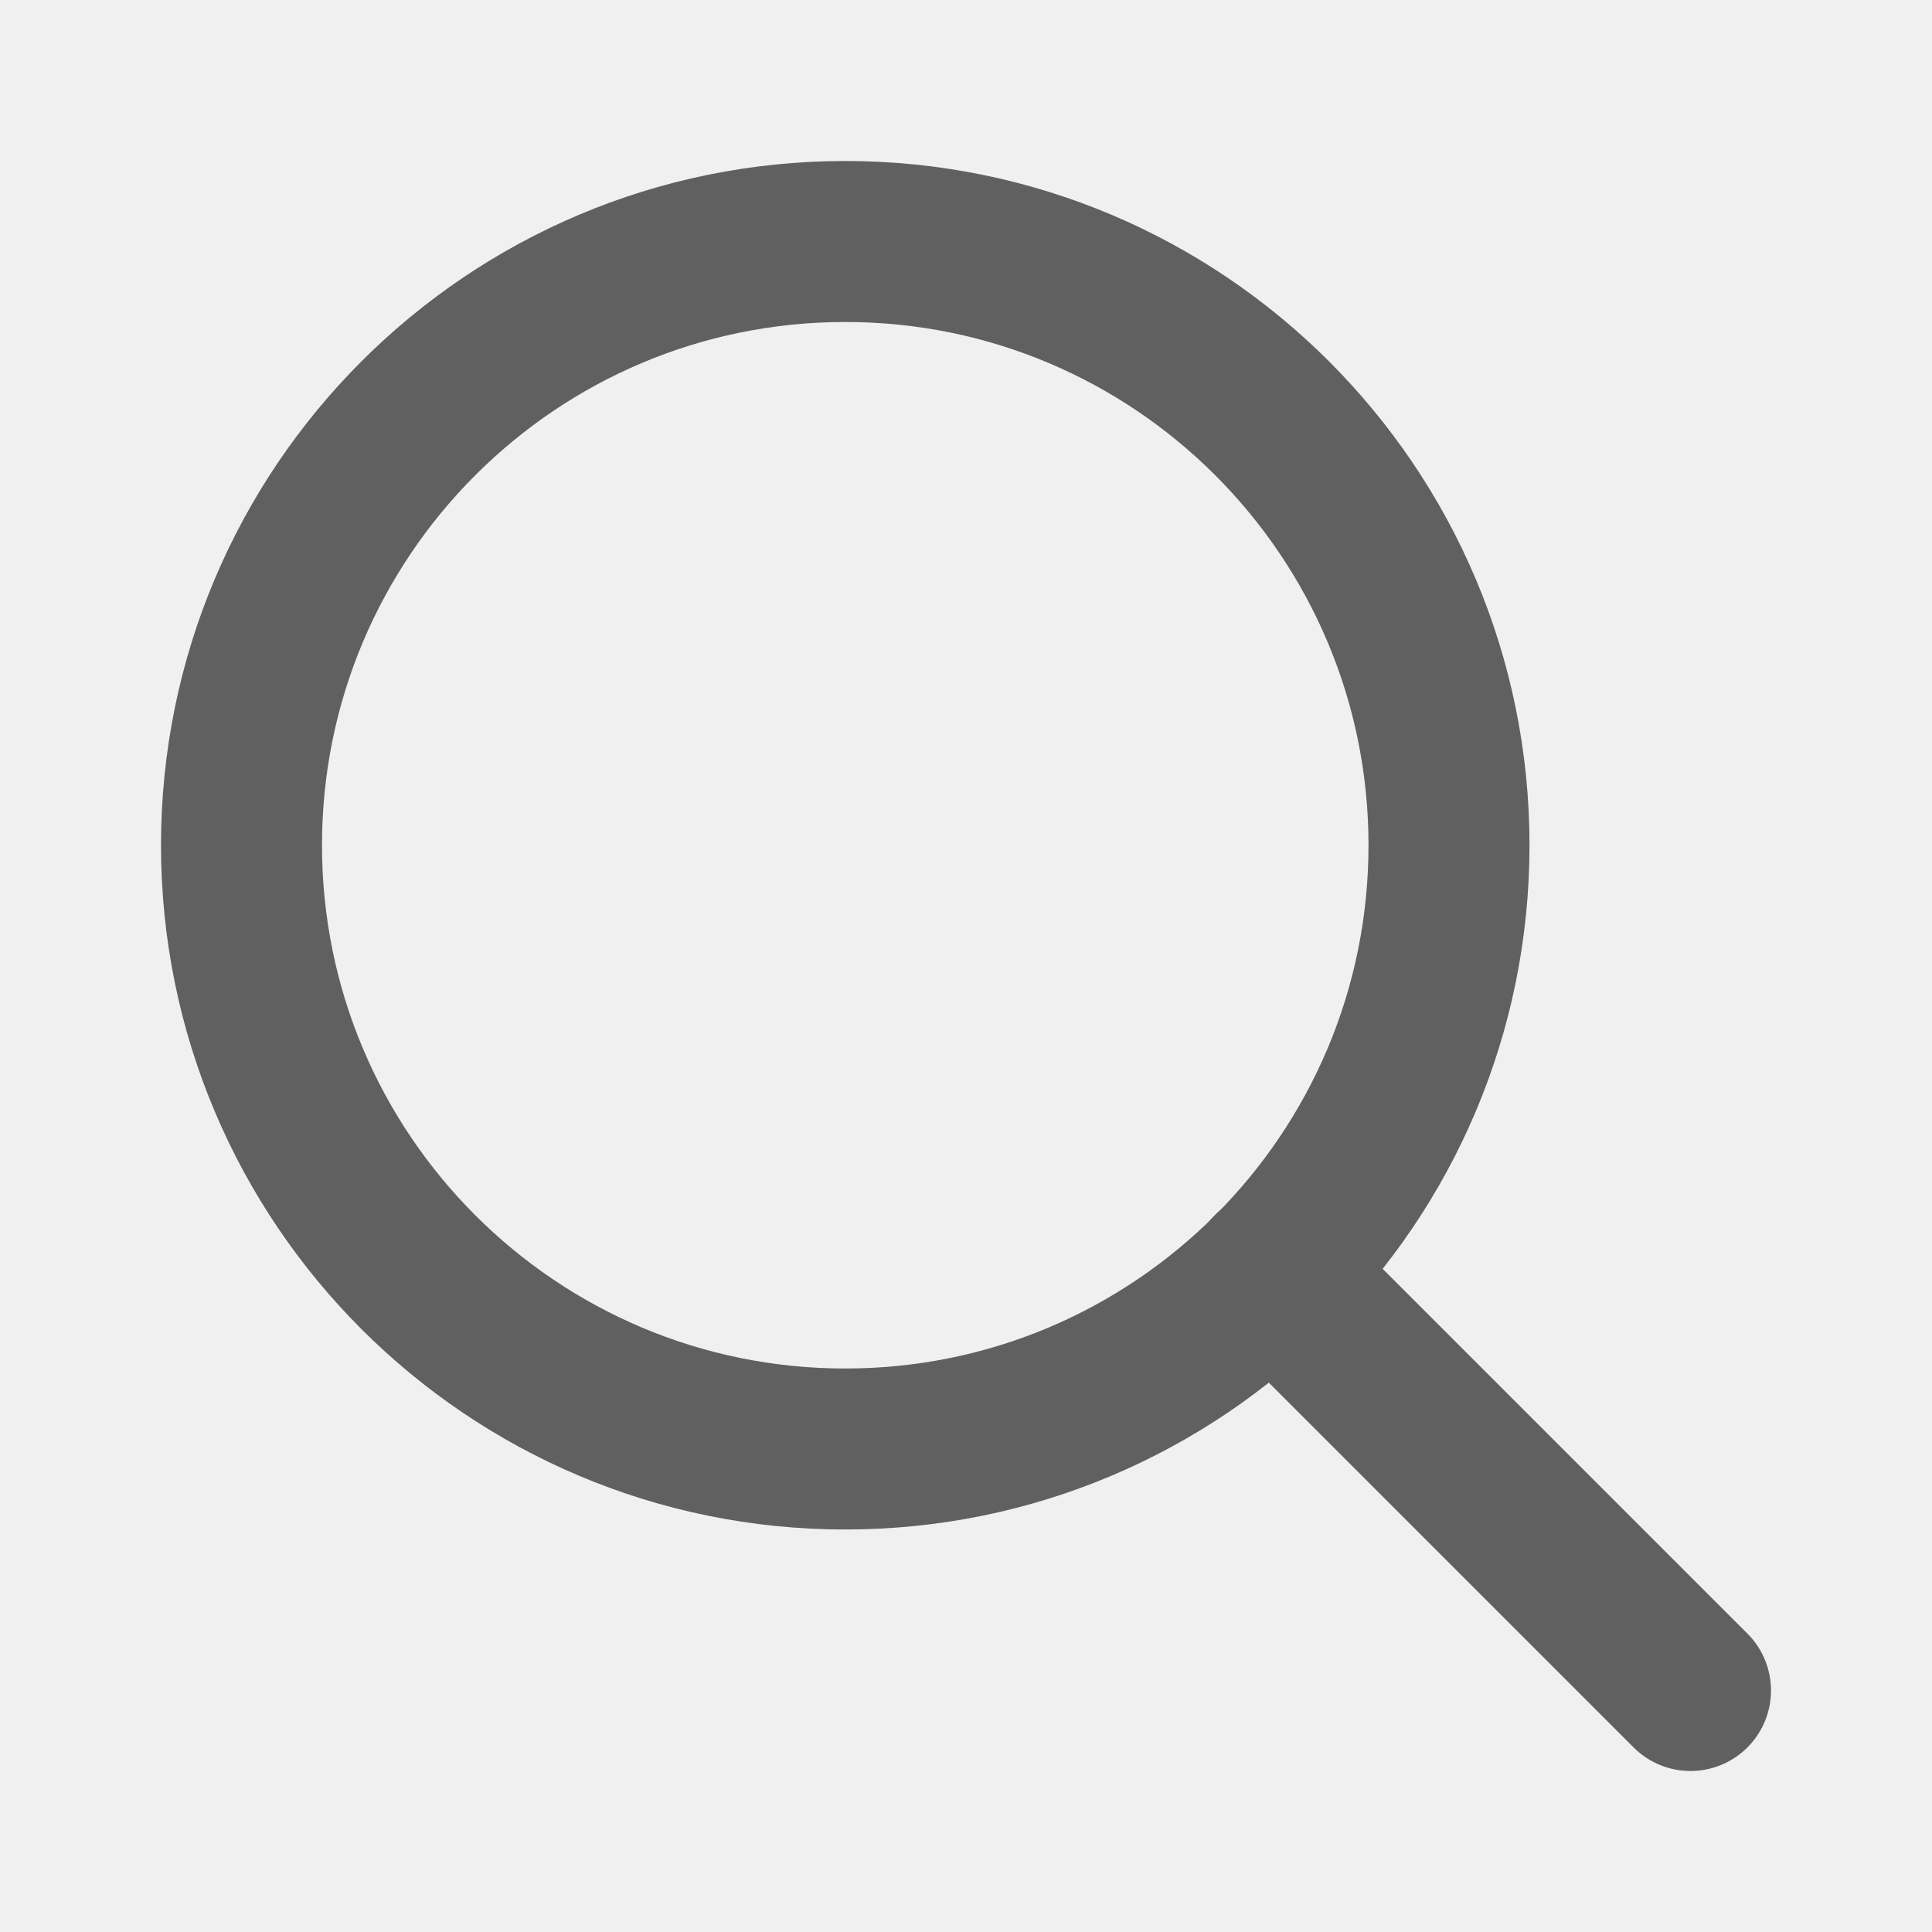
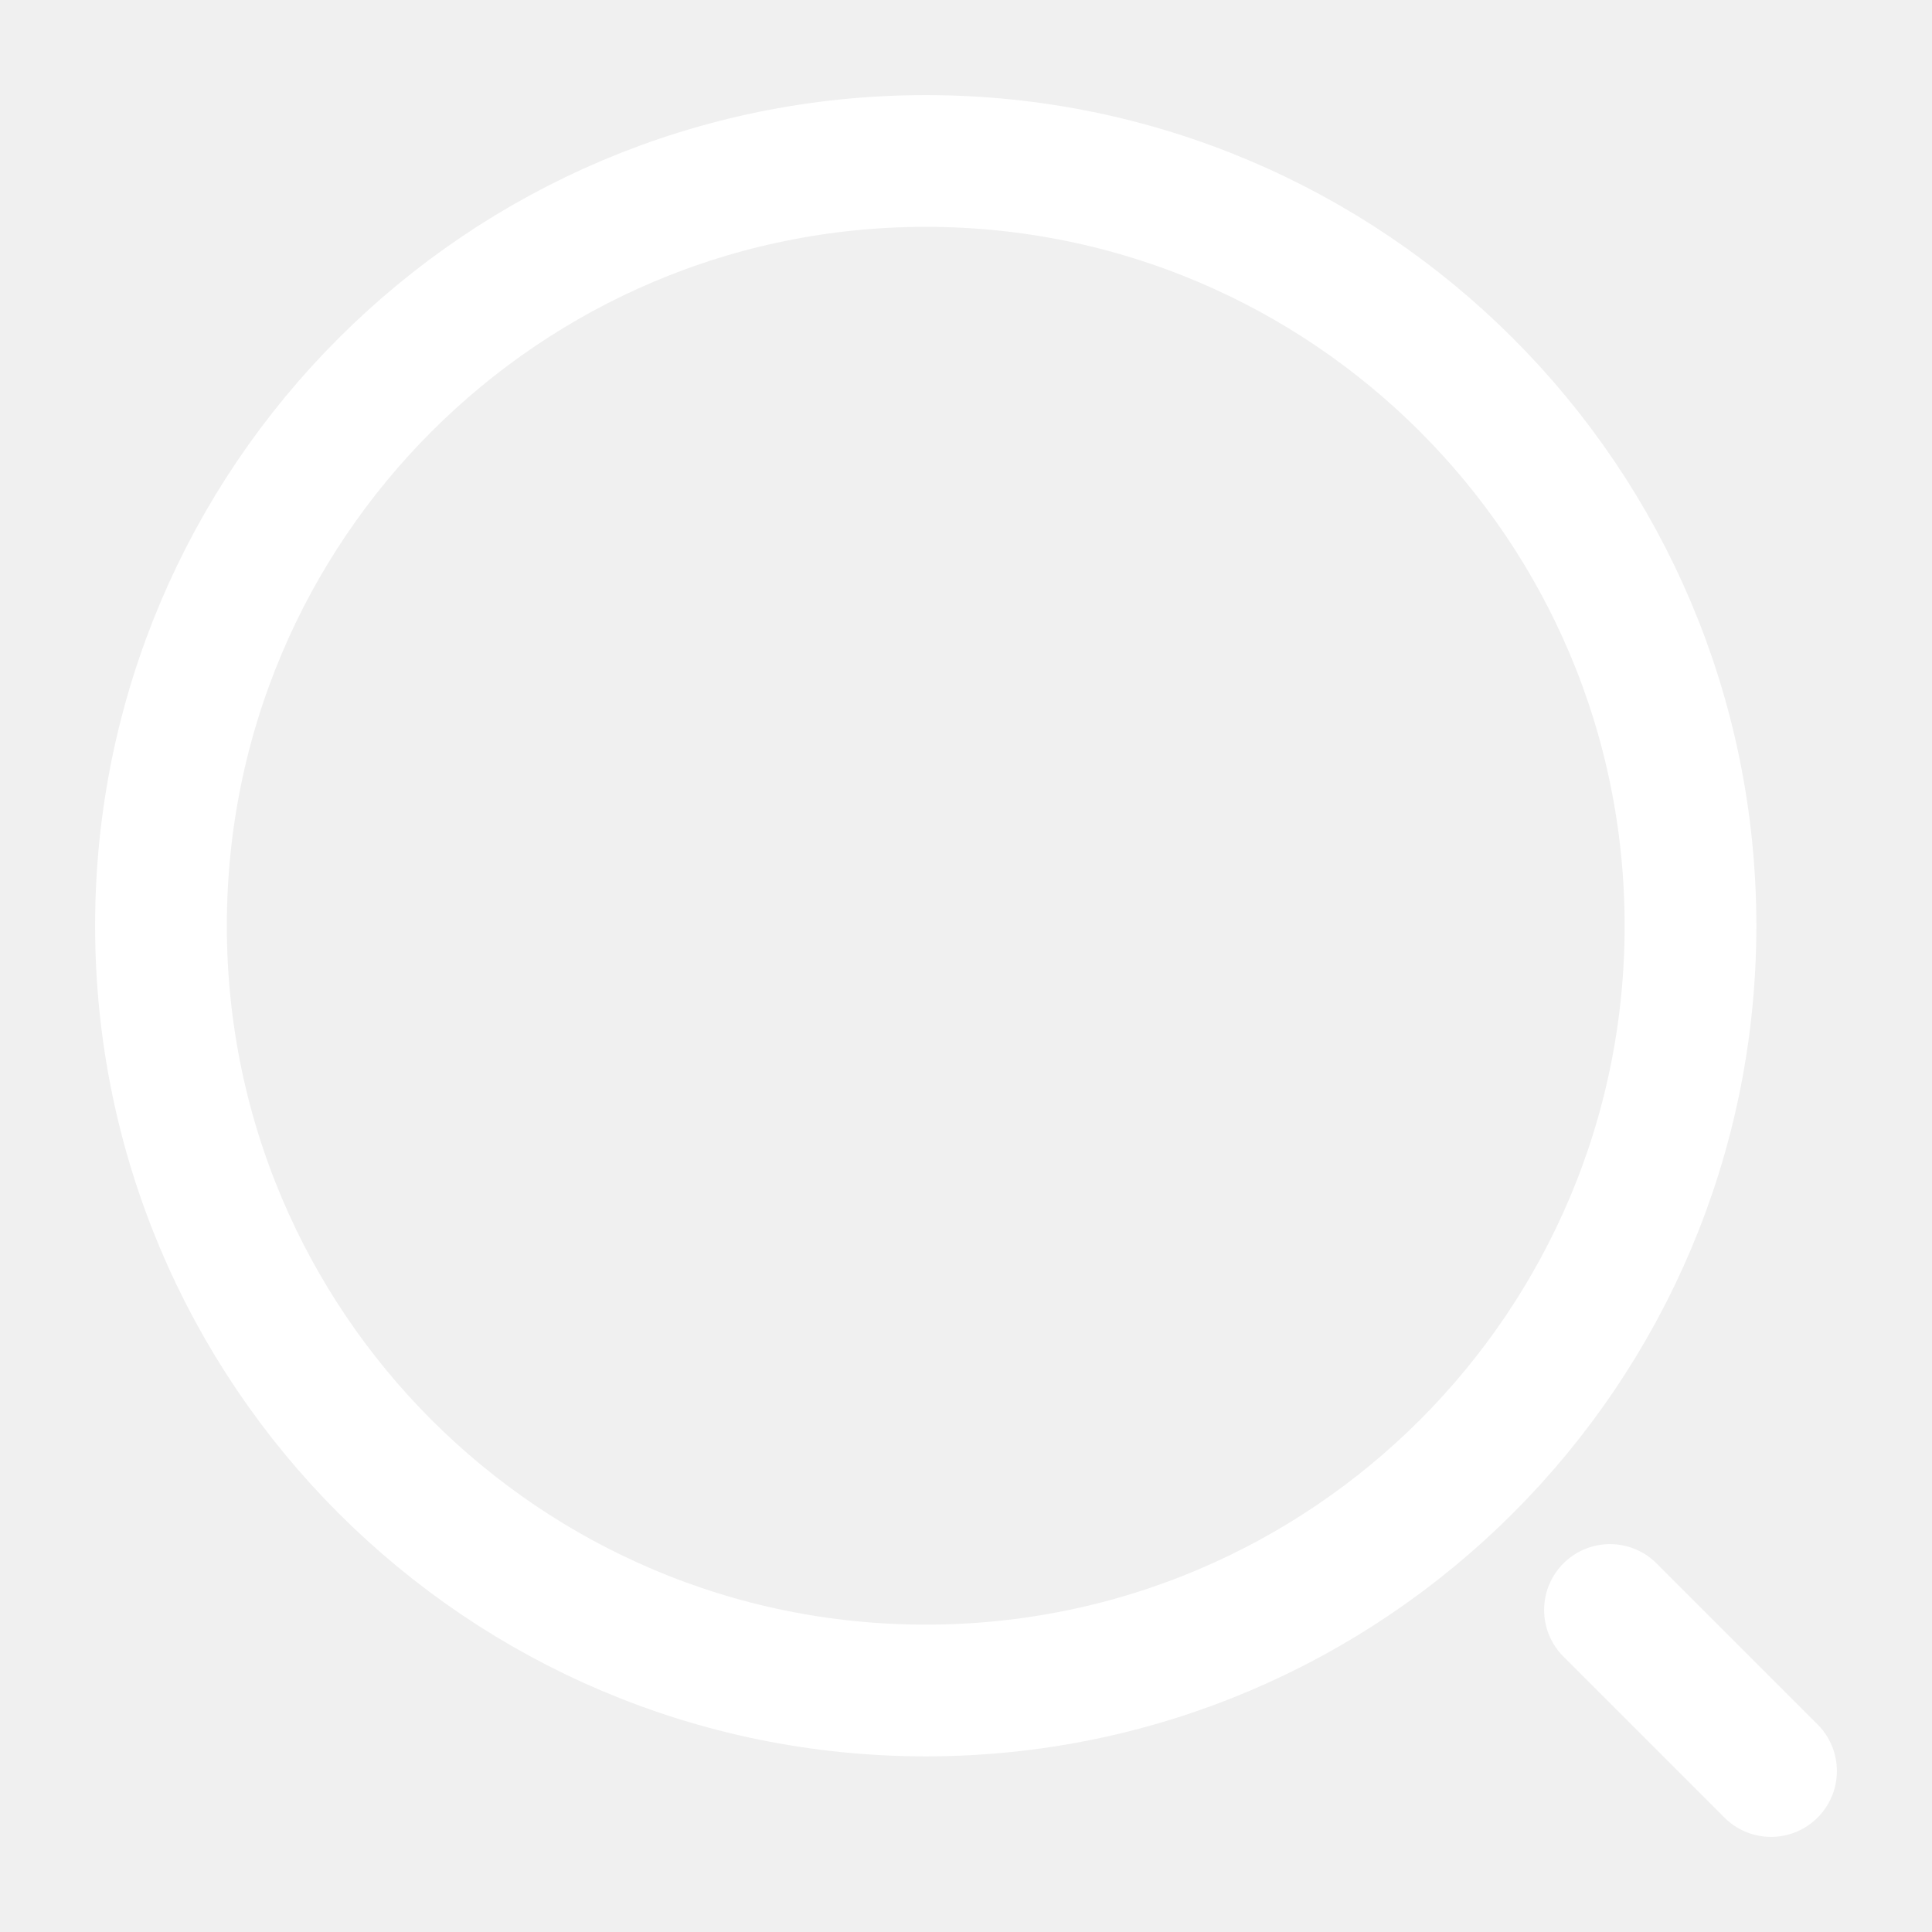
- <svg xmlns="http://www.w3.org/2000/svg" width="24" height="24" viewBox="0 0 24 24" fill="none">
-   <path fill-rule="evenodd" clip-rule="evenodd" d="M10.5 18C14.642 18 18 14.642 18 10.5C18 6.358 14.642 3 10.5 3C6.358 3 3 6.358 3 10.5C3 14.642 6.358 18 10.5 18Z" stroke="#606060" stroke-width="2" stroke-linecap="round" stroke-linejoin="round" />
-   <path d="M21 21L15.8 15.8" stroke="#606060" stroke-width="2" stroke-linecap="round" stroke-linejoin="round" />
+ <svg xmlns="http://www.w3.org/2000/svg" width="22" height="22" viewBox="0 0 22 22" fill="none">
+   <path d="M10.542 19.25C15.351 19.25 19.25 15.351 19.25 10.542C19.25 5.732 15.351 1.833 10.542 1.833C5.732 1.833 1.833 5.732 1.833 10.542C1.833 15.351 5.732 19.25 10.542 19.25Z" stroke="white" stroke-width="1.5" stroke-linecap="round" stroke-linejoin="round" />
+   <path d="M20.167 20.167L18.333 18.333" stroke="white" stroke-width="1.5" stroke-linecap="round" stroke-linejoin="round" />
</svg>
